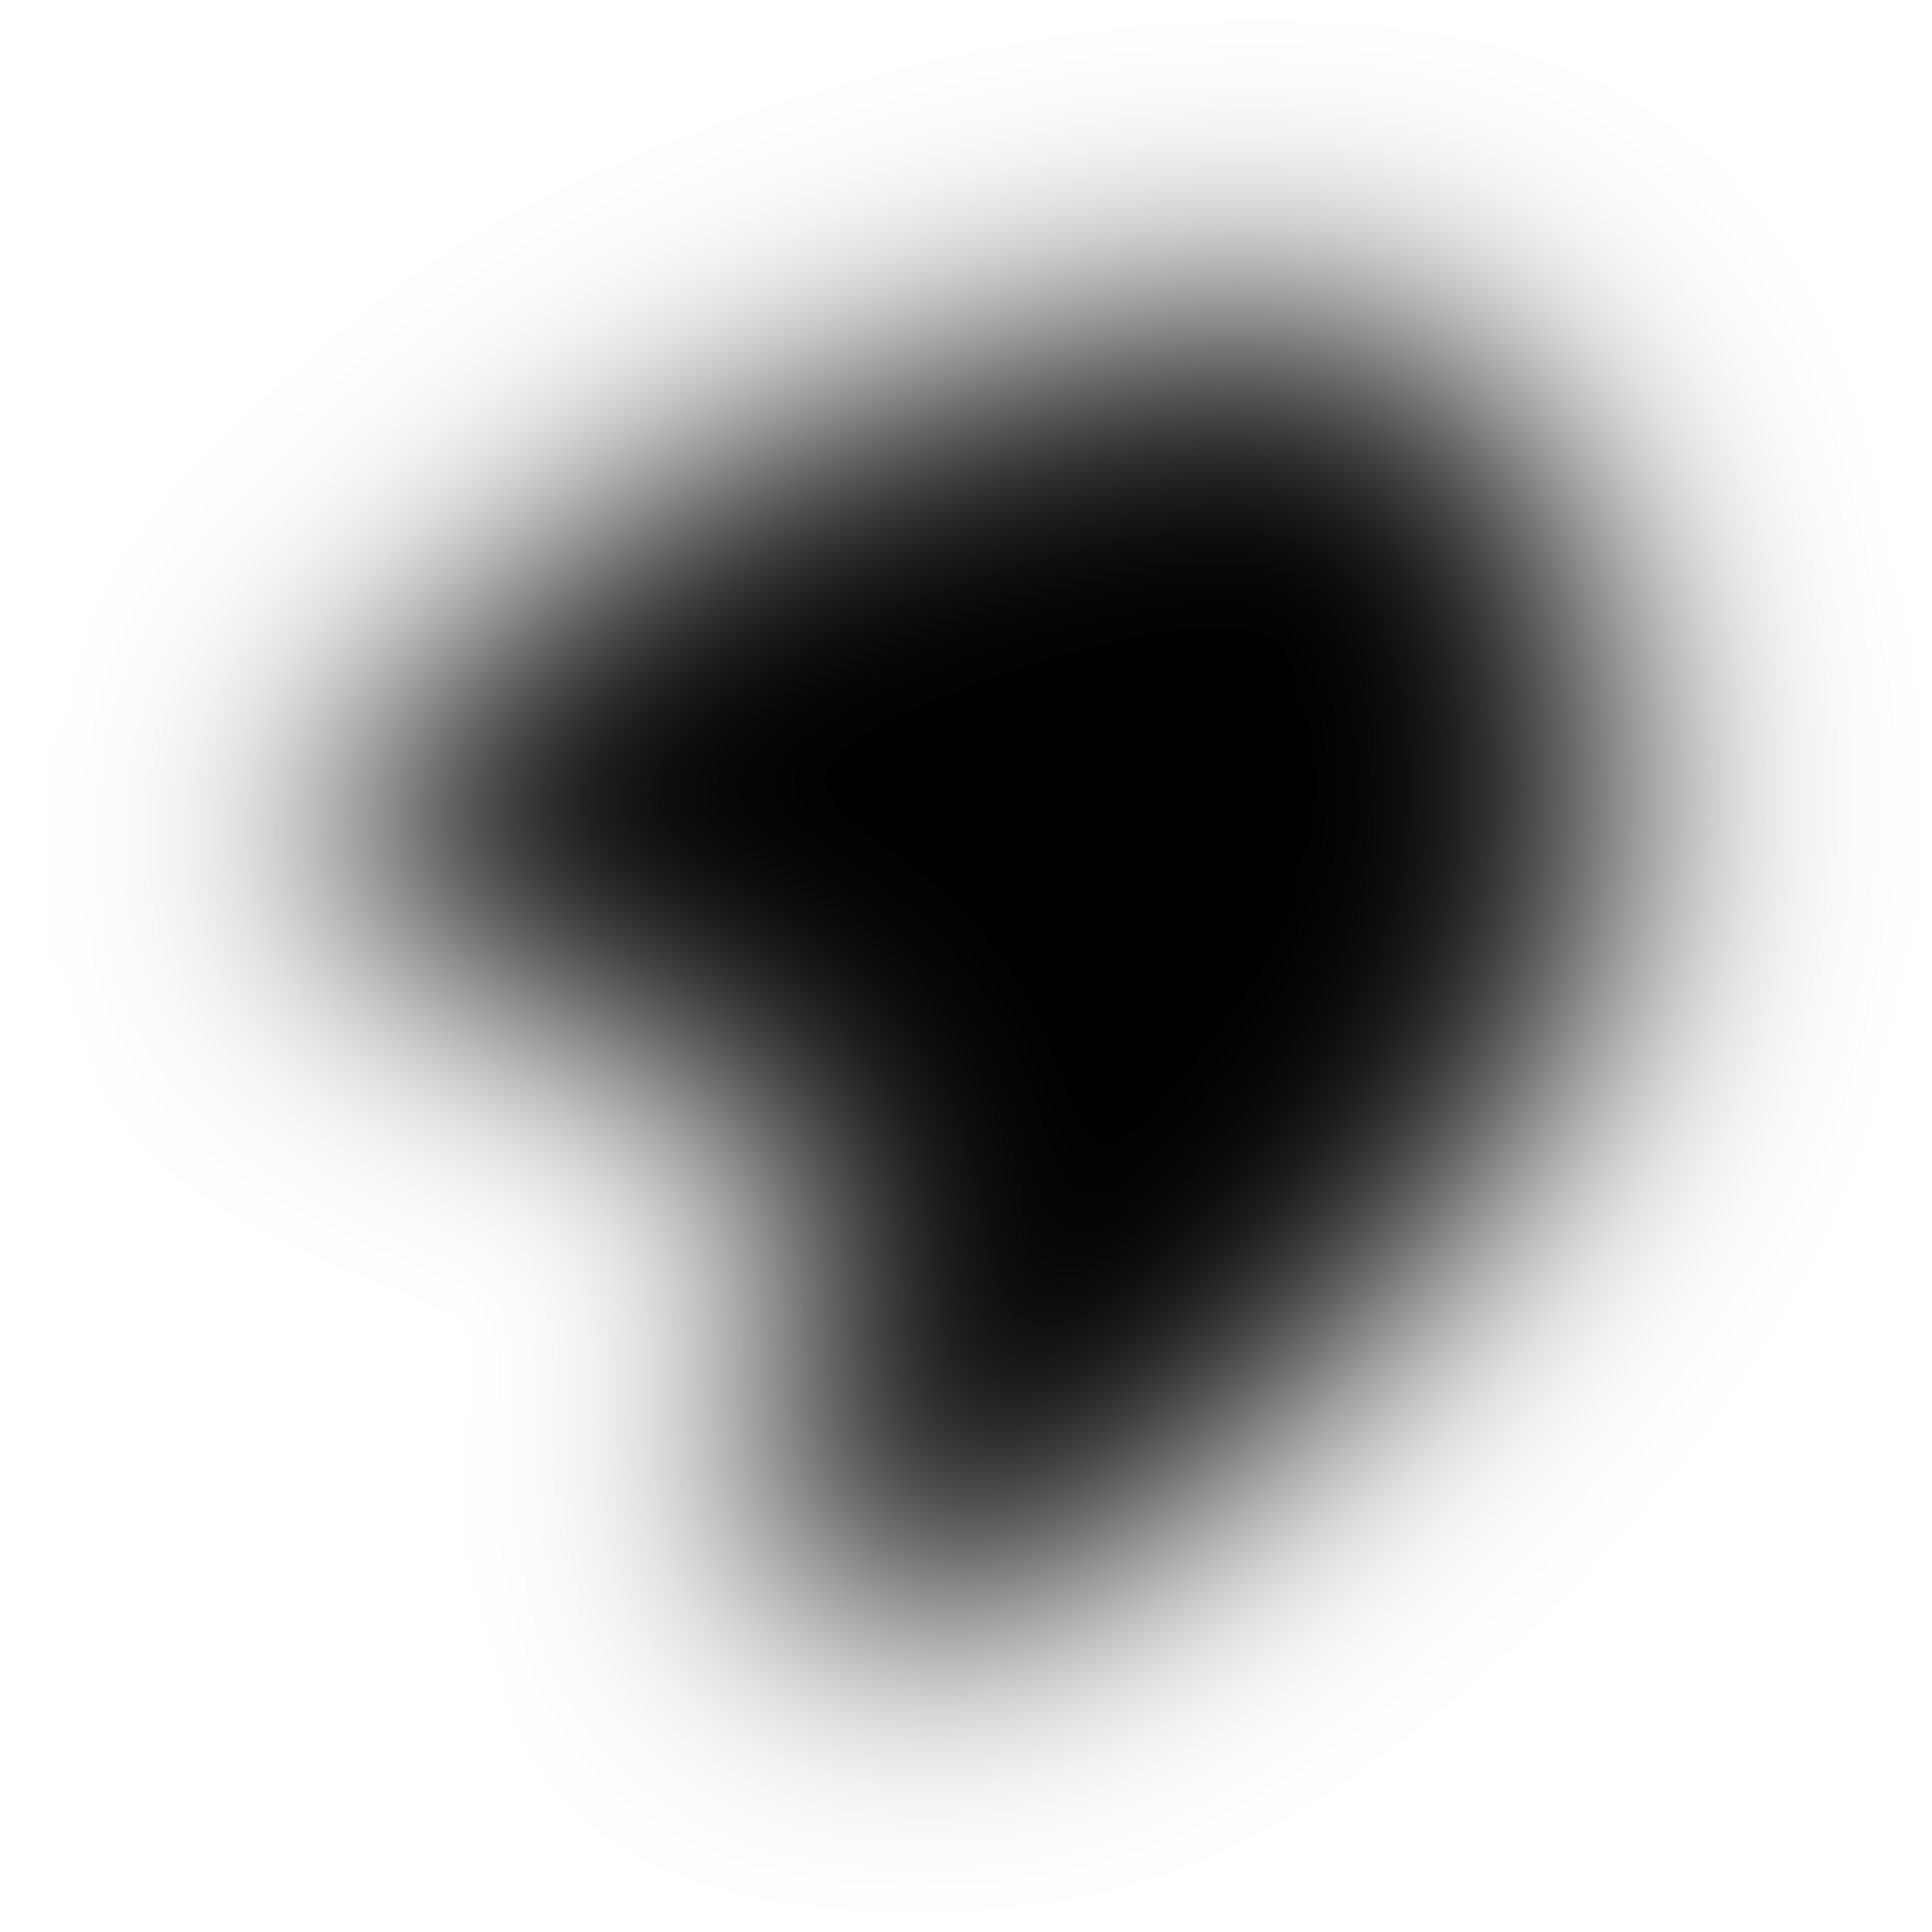
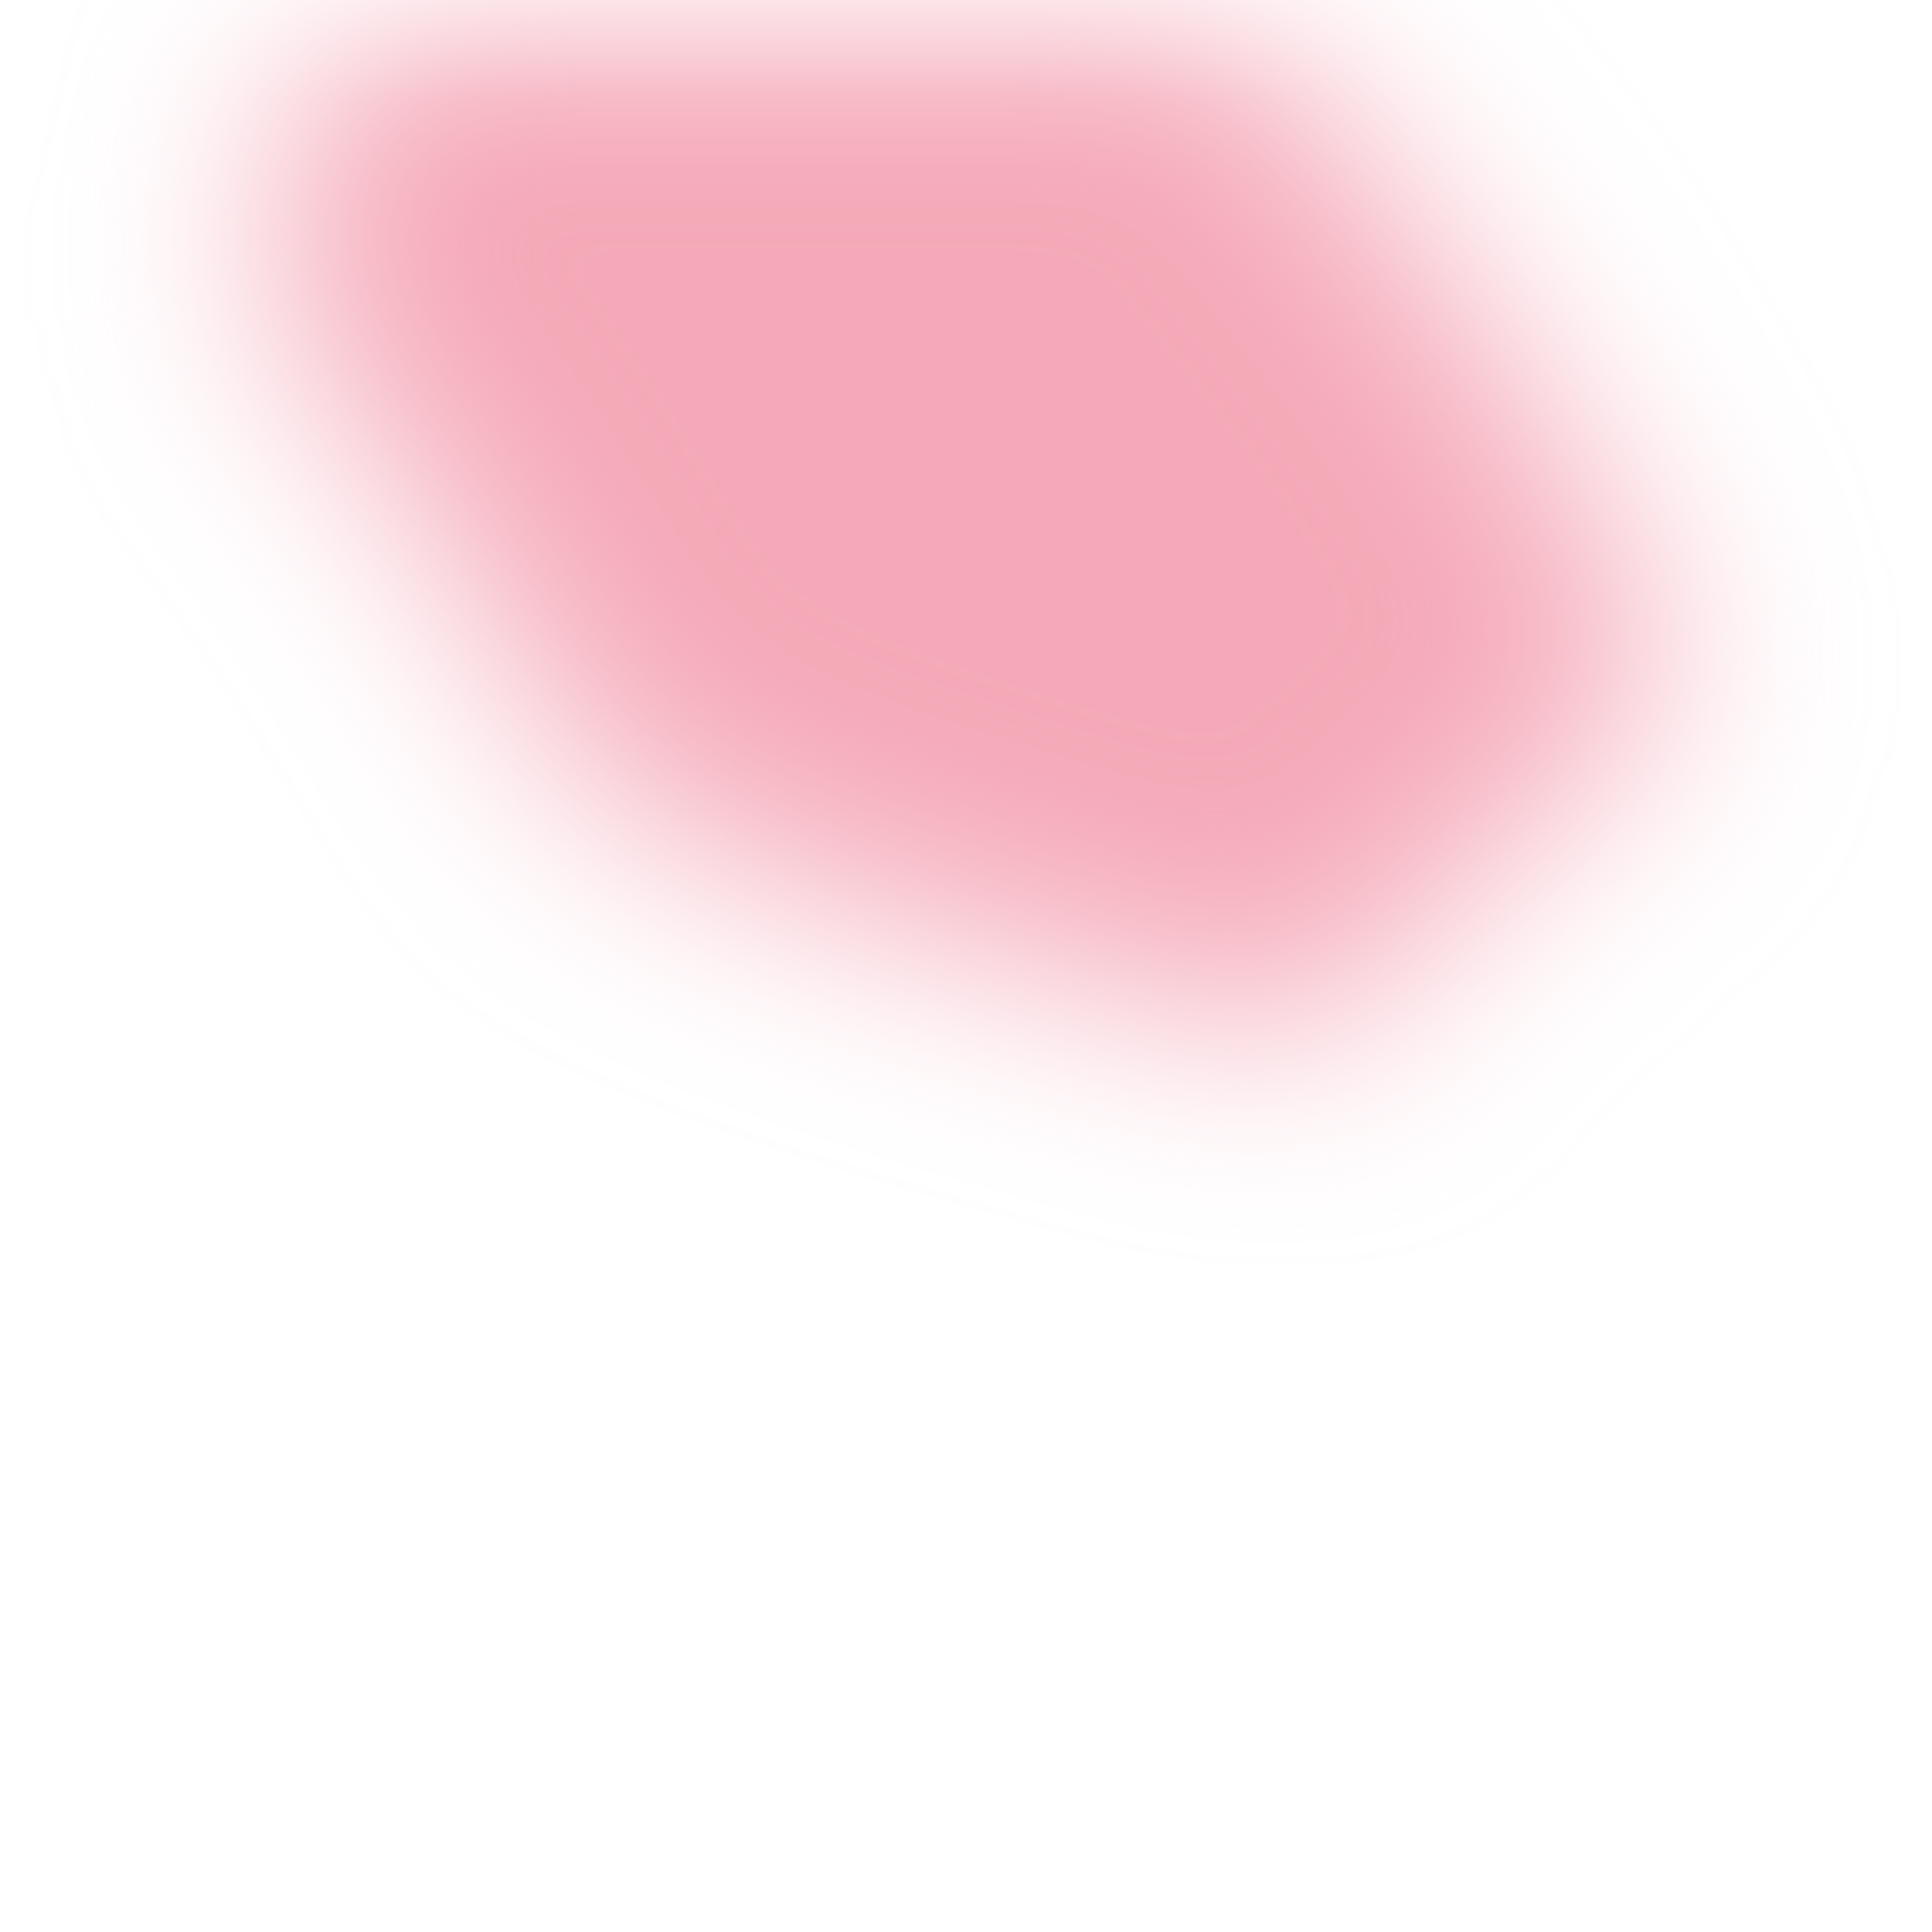
- <svg xmlns="http://www.w3.org/2000/svg" width="512" height="512" viewBox="0 0 512 512" version="1.1" id="svg1">
+ <svg xmlns="http://www.w3.org/2000/svg" width="600" height="600" viewBox="0 0 600 600" version="1.1" id="svg1">
  <defs id="defs1">
-     <filter style="color-interpolation-filters:sRGB" id="filter2" x="-0.245" y="-0.241" width="1.491" height="1.482">
+     <filter style="color-interpolation-filters:sRGB" id="filter2" x="-0.18" y="-0.175" width="1.36" height="1.35">
      <feGaussianBlur stdDeviation="34.54" id="feGaussianBlur2" />
    </filter>
  </defs>
  <g id="layer1">
-     <path style="opacity:1;mix-blend-mode:normal;fill:#000000;fill-opacity:1;stroke:none;stroke-width:6.909;stroke-linecap:round;stroke-linejoin:round;stroke-opacity:1;filter:url(#filter2)" d="m 94.766,240.425 c -25.008,-25.885 37.499,-72.181 67.565,-98.276 30.066,-26.095 146.254,-65.219 197.429,-55.28 51.175,9.938 70.347,71.157 66.687,146.536 -3.66,75.38 -140.049,213.305 -199.184,193.919 -59.135,-19.386 8.449,-76.744 -15.794,-118.458 C 187.225,267.153 119.774,266.31 94.766,240.425 Z" id="path1" />
+     <path style="opacity:1;mix-blend-mode:normal;fill:#f5a9b8;fill-opacity:1;stroke:none;stroke-width:6.909;stroke-linecap:round;stroke-linejoin:round;stroke-opacity:1;filter:url(#filter2)" d="m 74.752,101.757 c -25.008,-25.885 63.142,-191.481 93.208,-217.576 30.066,-26.095 185.535,-31.741 176.895,19.67 -8.466,50.373 101.286,154.134 139.589,219.161 82.656,140.324 54.122,69.824 -67.914,214.839 C 357.395,318.465 193.954,283.658 169.71,241.944 145.466,200.23 99.76,127.642 74.752,101.757 Z" id="path1" transform="matrix(0.9407128,0,0,0.9429453,17.1253,4.706335)" />
  </g>
</svg>
